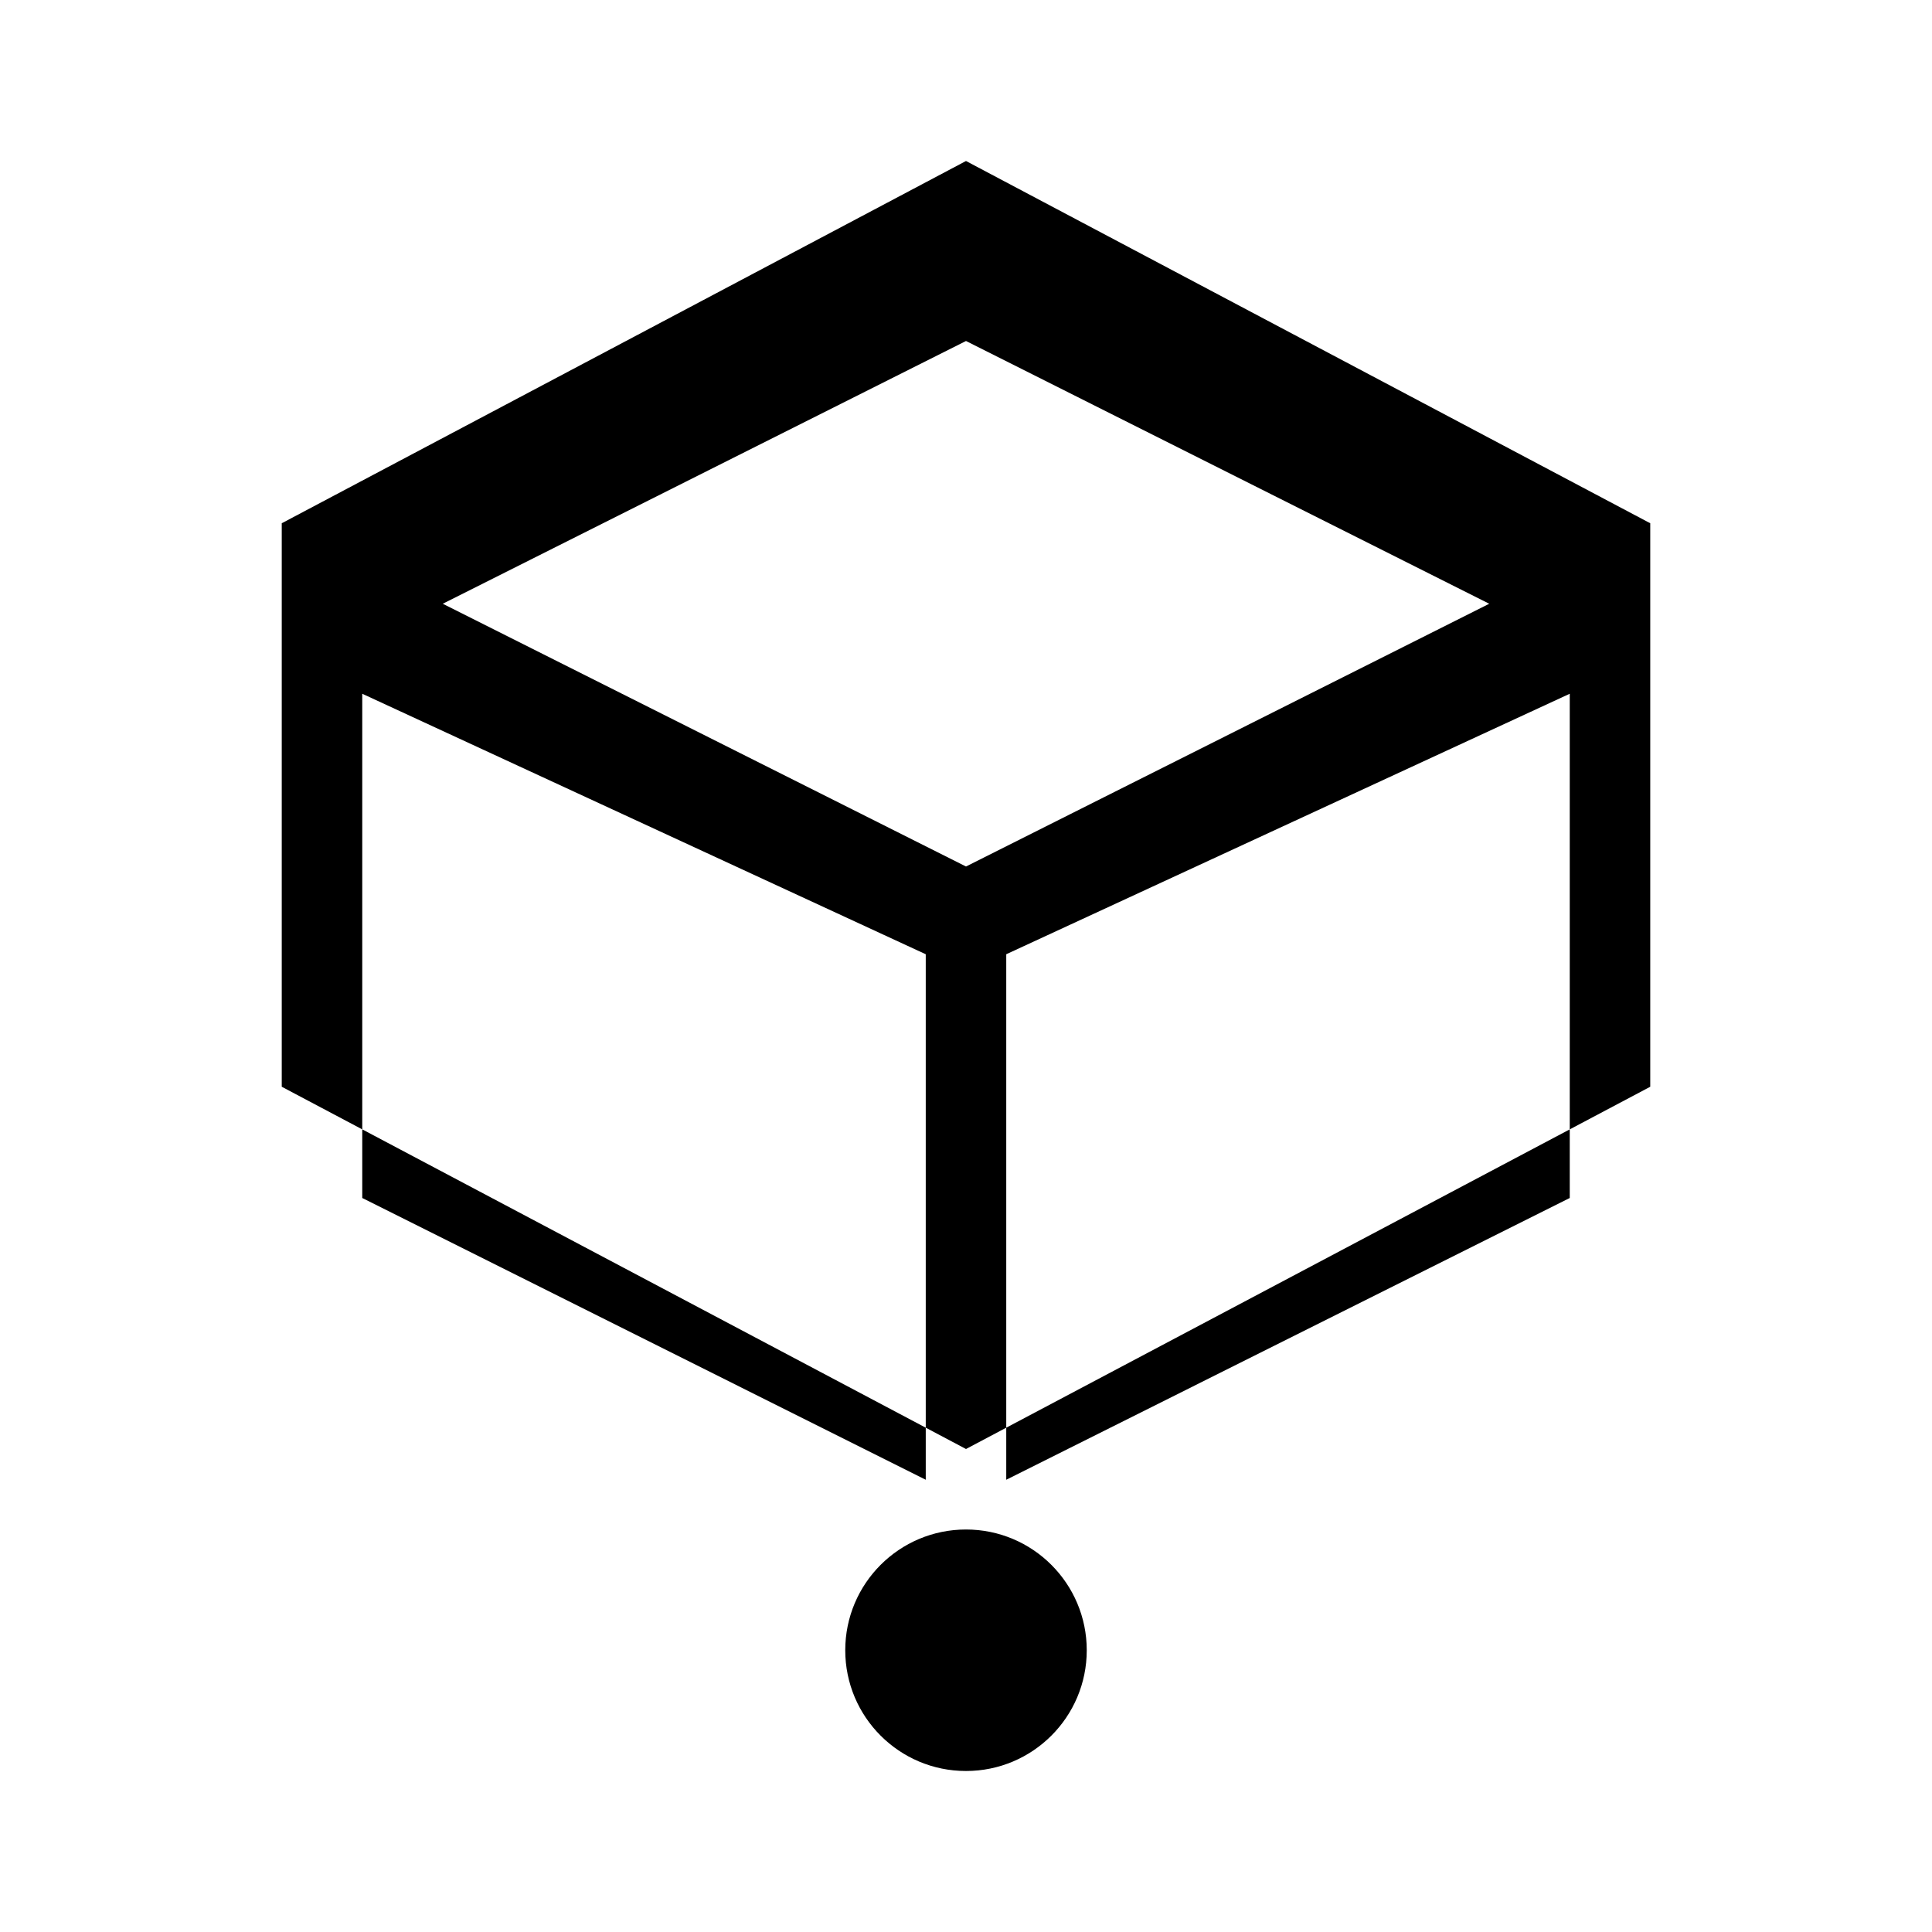
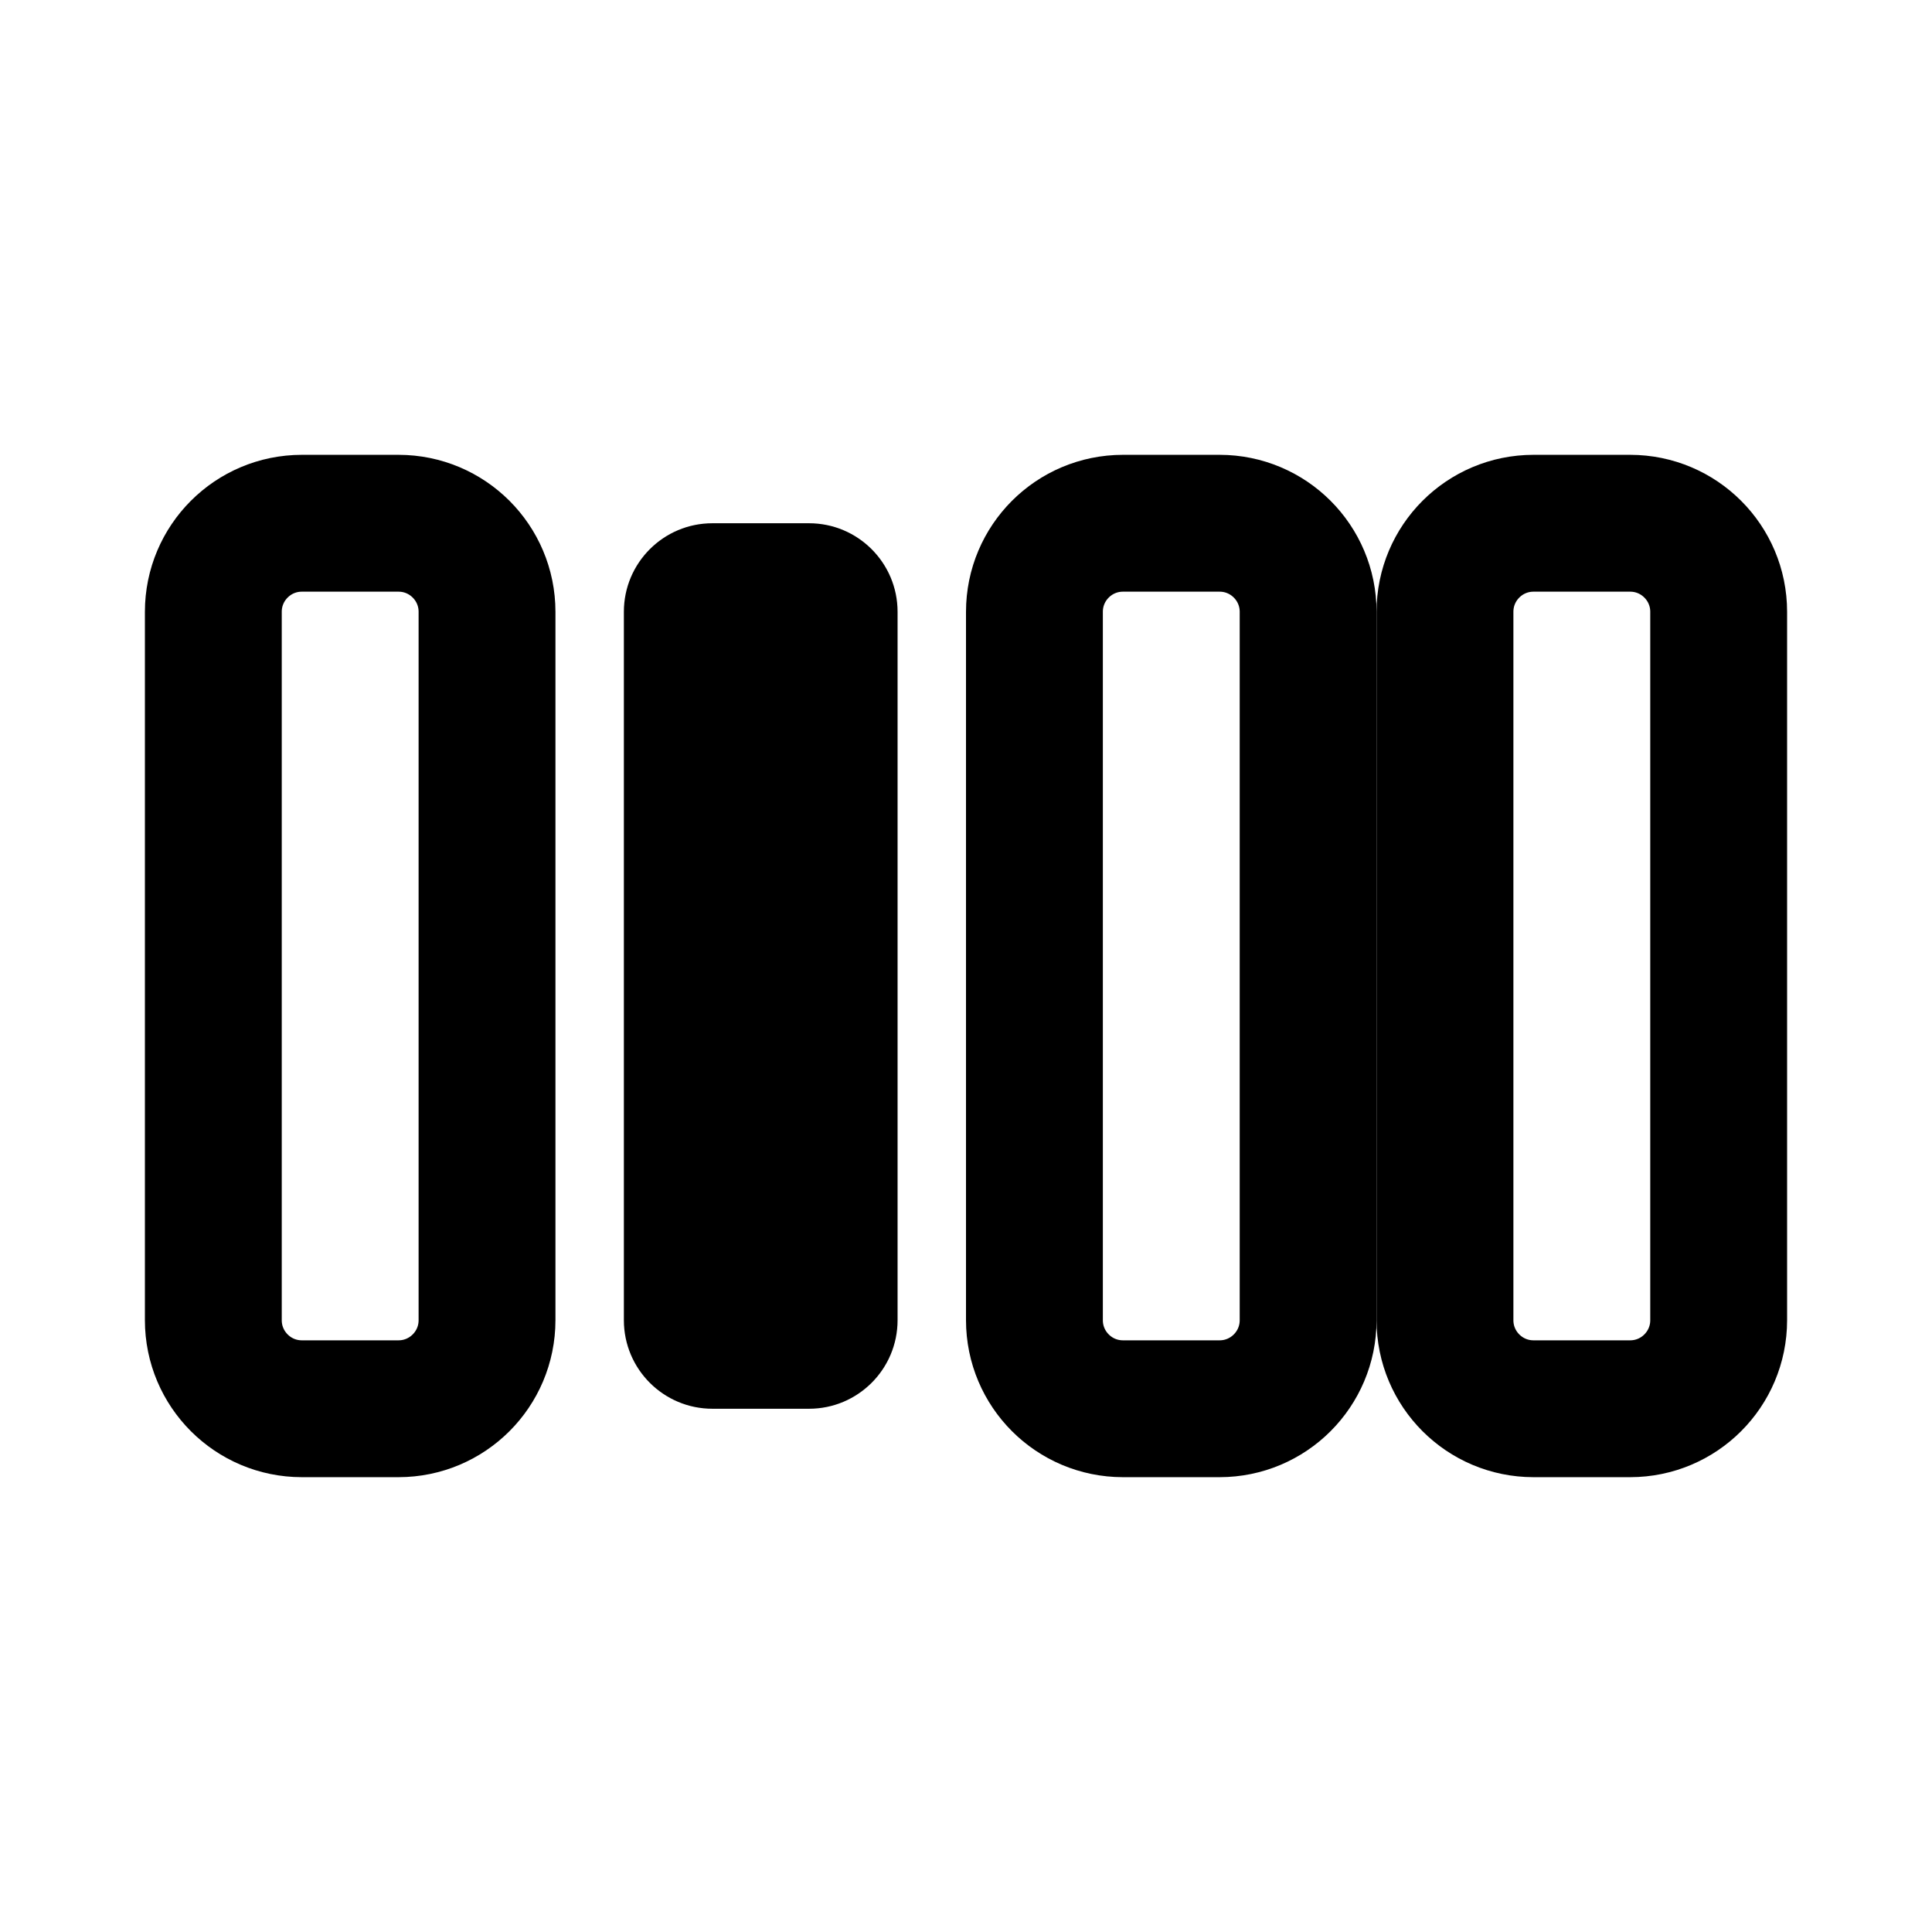
- <svg xmlns="http://www.w3.org/2000/svg" viewBox="0 0 24 24" fill="currentColor">
-   <path d="M12 2 3.5 6.5v7L12 18l8.5-4.5v-7L12 2zm0 2.236L18.5 7.5 12 10.764 5.5 7.5 12 4.236zM4.5 8.618l7 3.236v6.528L4.5 14.882V8.618zm15 0v6.264l-7 3.5v-6.528l7-3.236z" />
-   <circle cx="12" cy="20.5" r="1.5" />
+ <svg xmlns="http://www.w3.org/2000/svg" viewBox="0 0 24 24" fill="none">
+   <rect x="2.65" y="6.5" width="3.4" height="11" rx="1.1" stroke="currentColor" stroke-width="1.7" />
+   <rect x="7.75" y="6.5" width="3.4" height="11" rx="1.1" fill="currentColor" />
+   <rect x="12.85" y="6.5" width="3.4" height="11" rx="1.1" stroke="currentColor" stroke-width="1.7" />
+   <rect x="17.95" y="6.5" width="3.4" height="11" rx="1.1" stroke="currentColor" stroke-width="1.7" />
</svg>
